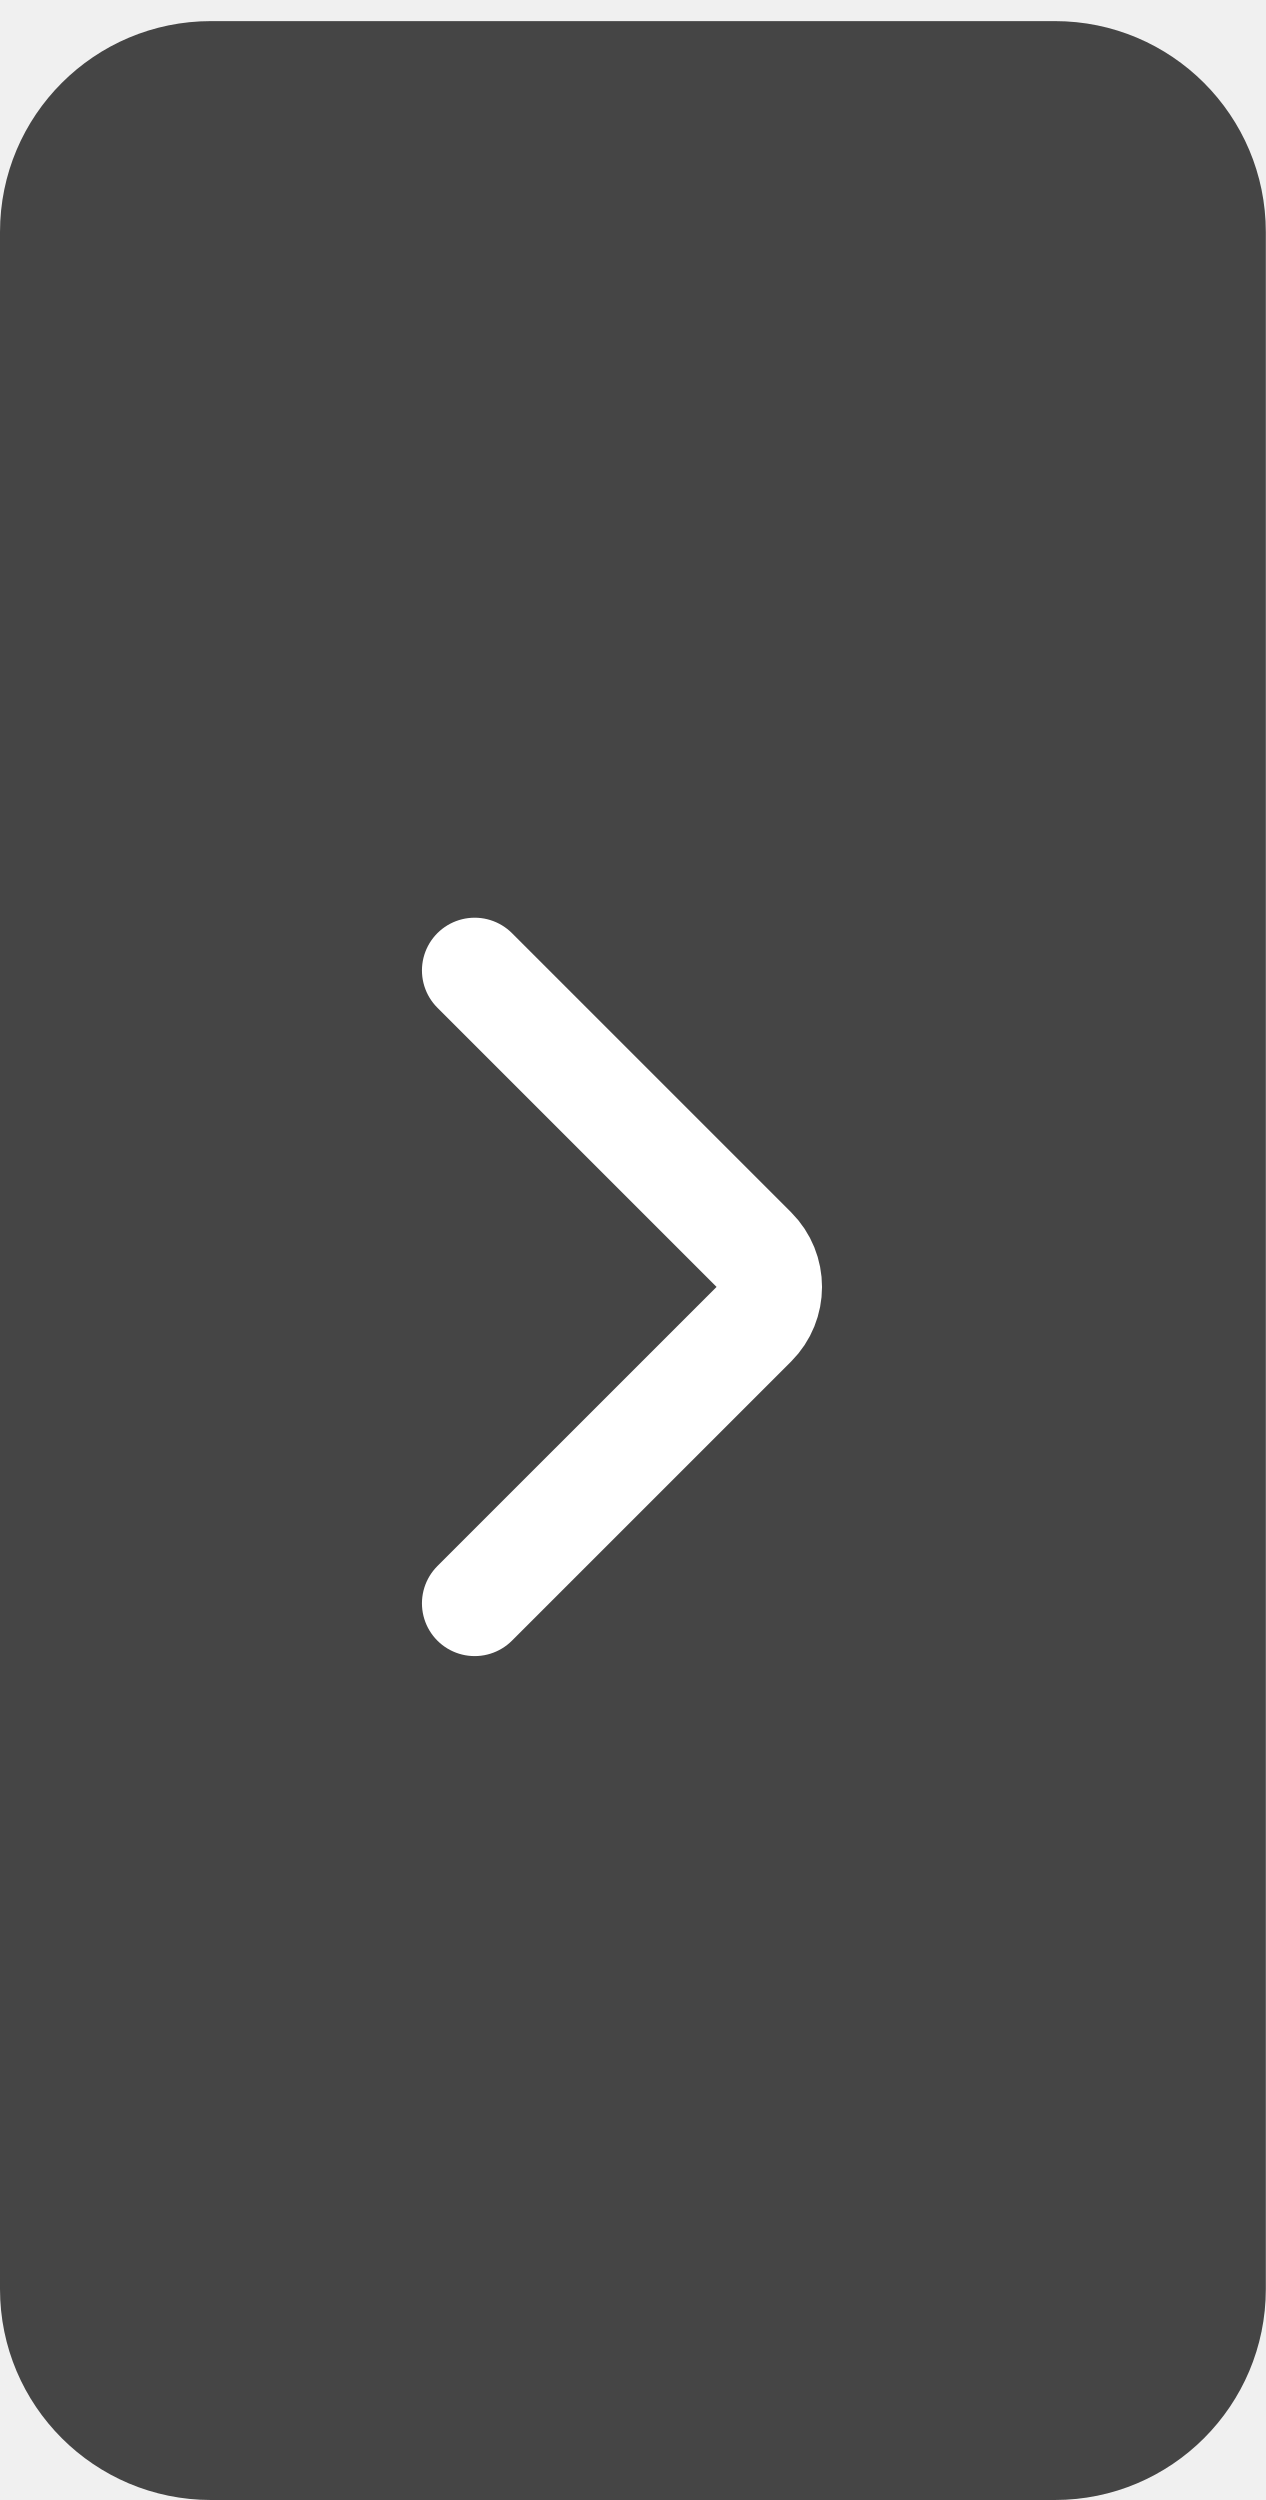
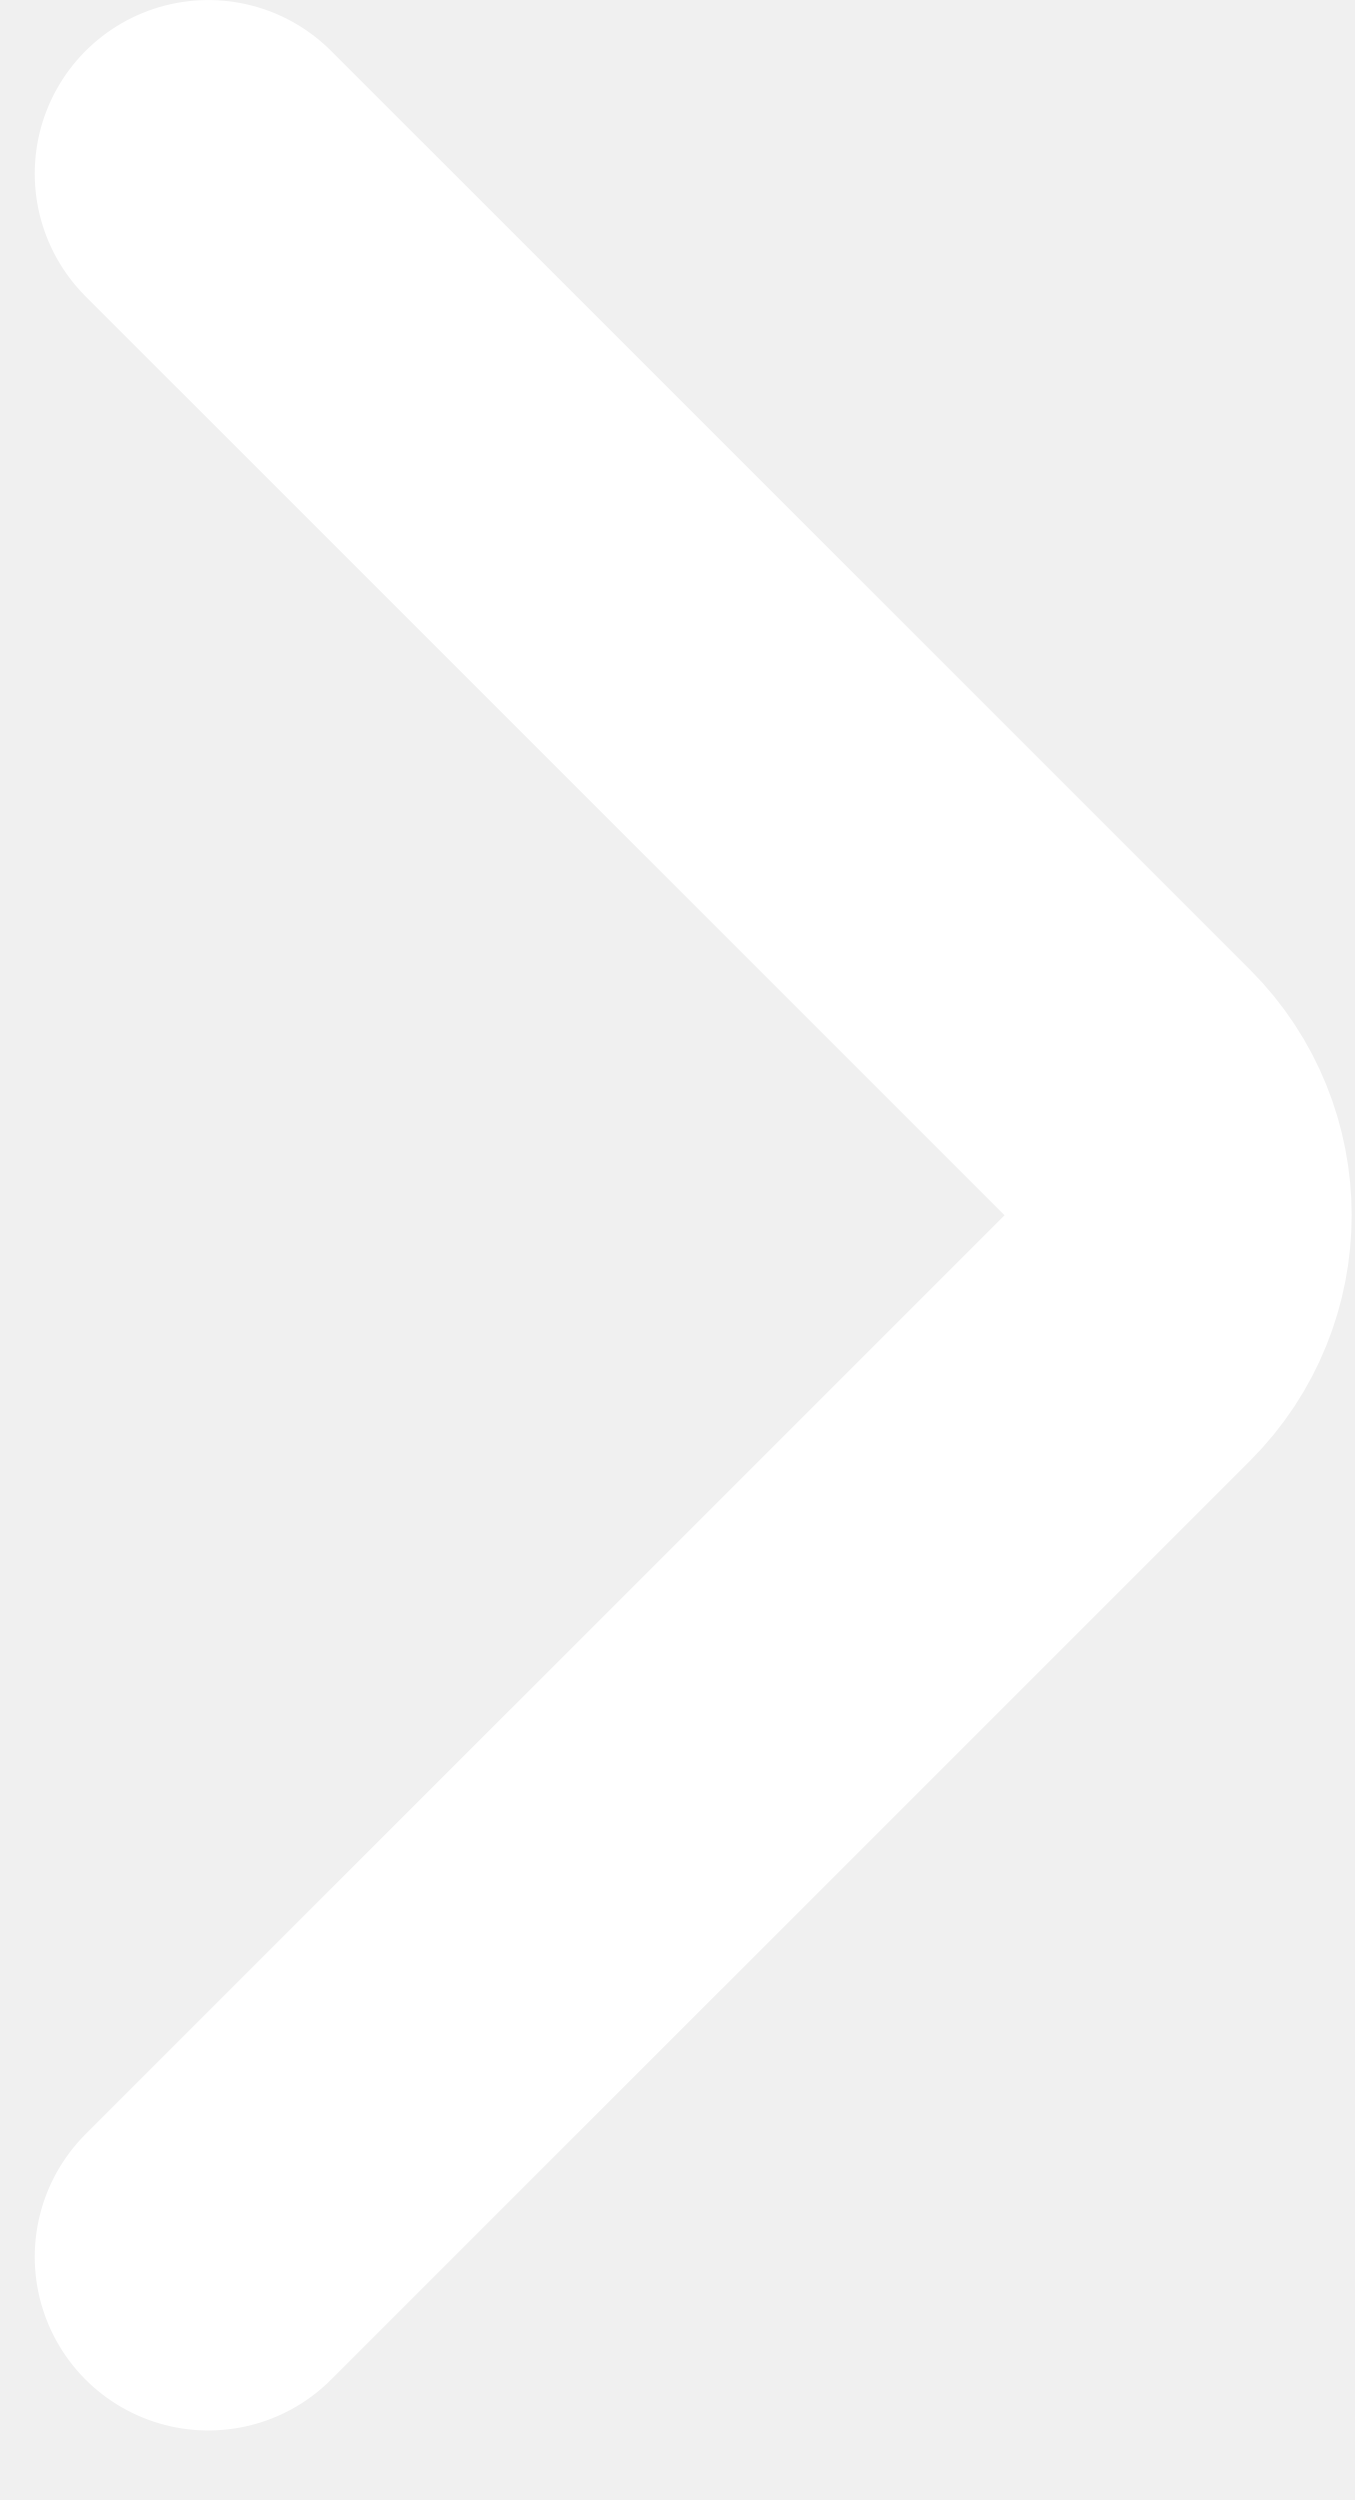
- <svg xmlns="http://www.w3.org/2000/svg" width="40" height="79" viewBox="0 0 40 79" fill="none">
-   <rect x="40" y="79" width="40" height="78.333" rx="6.667" transform="rotate(-180 40 79)" fill="#1B1B1B" fill-opacity="0.8" />
-   <path d="M15 50.666L23.822 41.845C24.472 41.194 24.472 40.139 23.822 39.488L15 30.666" stroke="white" stroke-width="3.333" stroke-linecap="round" />
+ <svg xmlns="http://www.w3.org/2000/svg" width="13" height="24" viewBox="0 0 13 24" fill="none">
+   <path d="M2 21.666L10.822 12.845C11.472 12.194 11.472 11.139 10.822 10.488L2 1.667" stroke="white" stroke-width="3.333" stroke-linecap="round" />
</svg>
